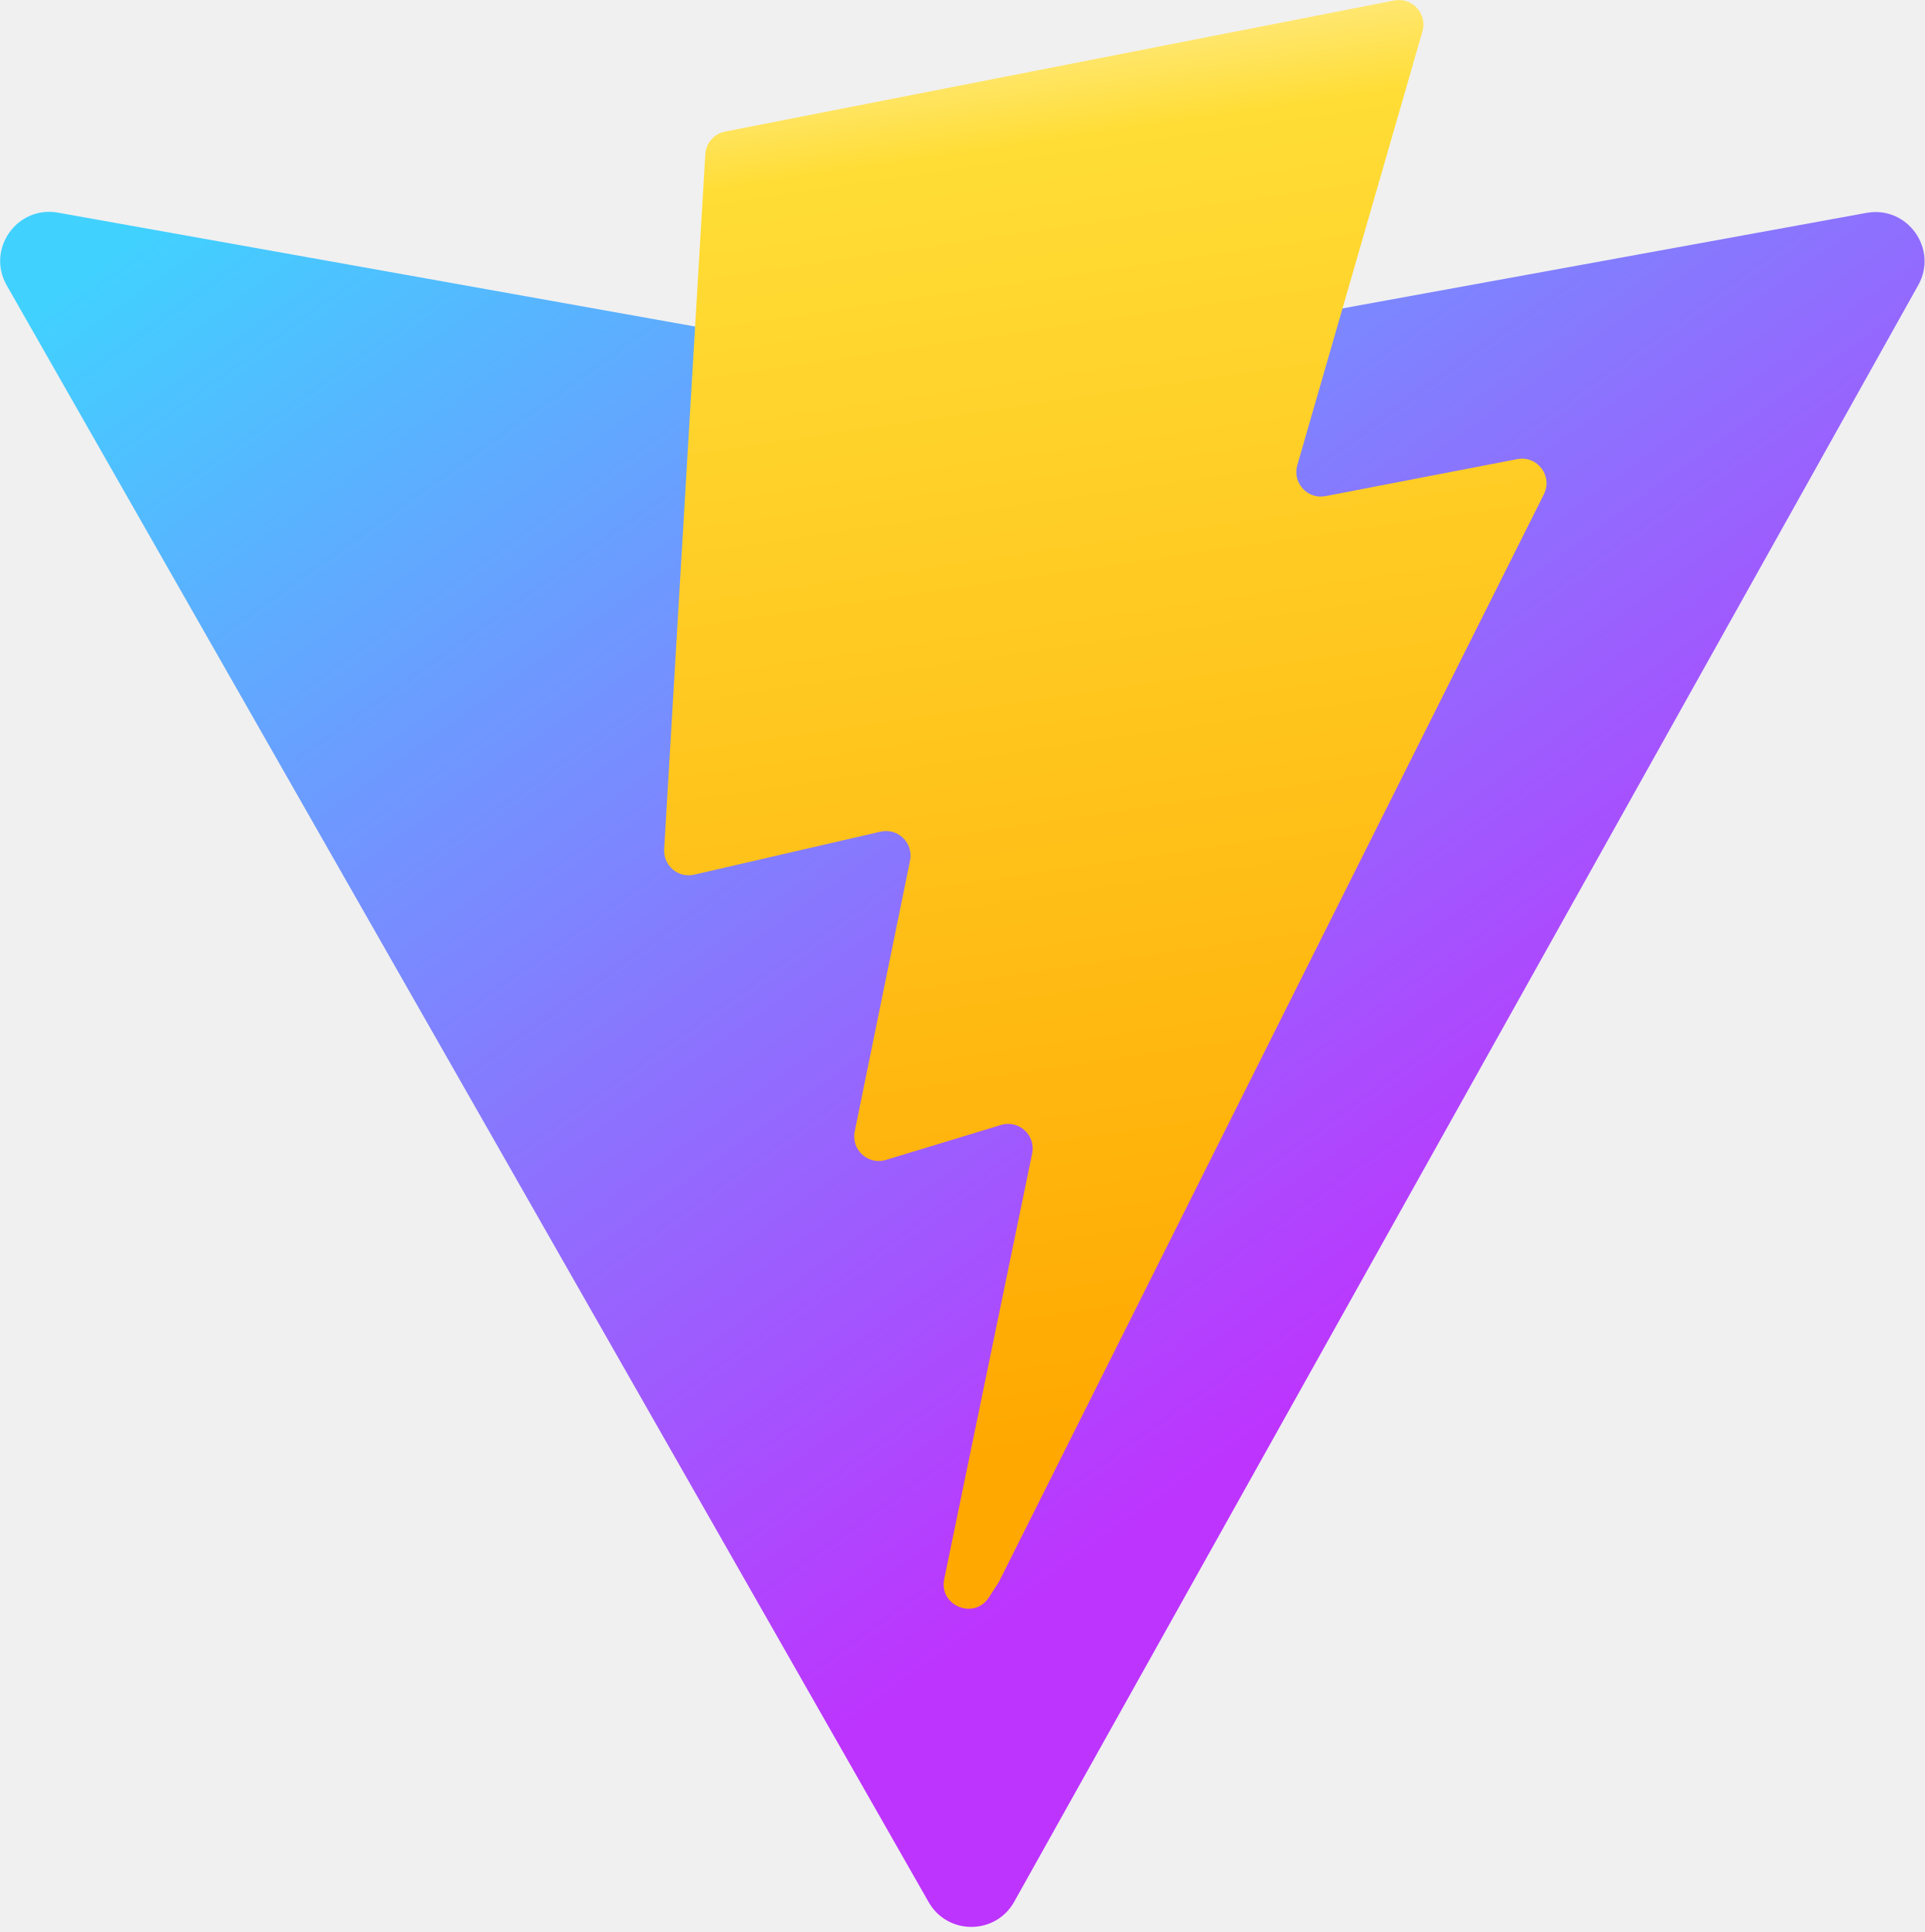
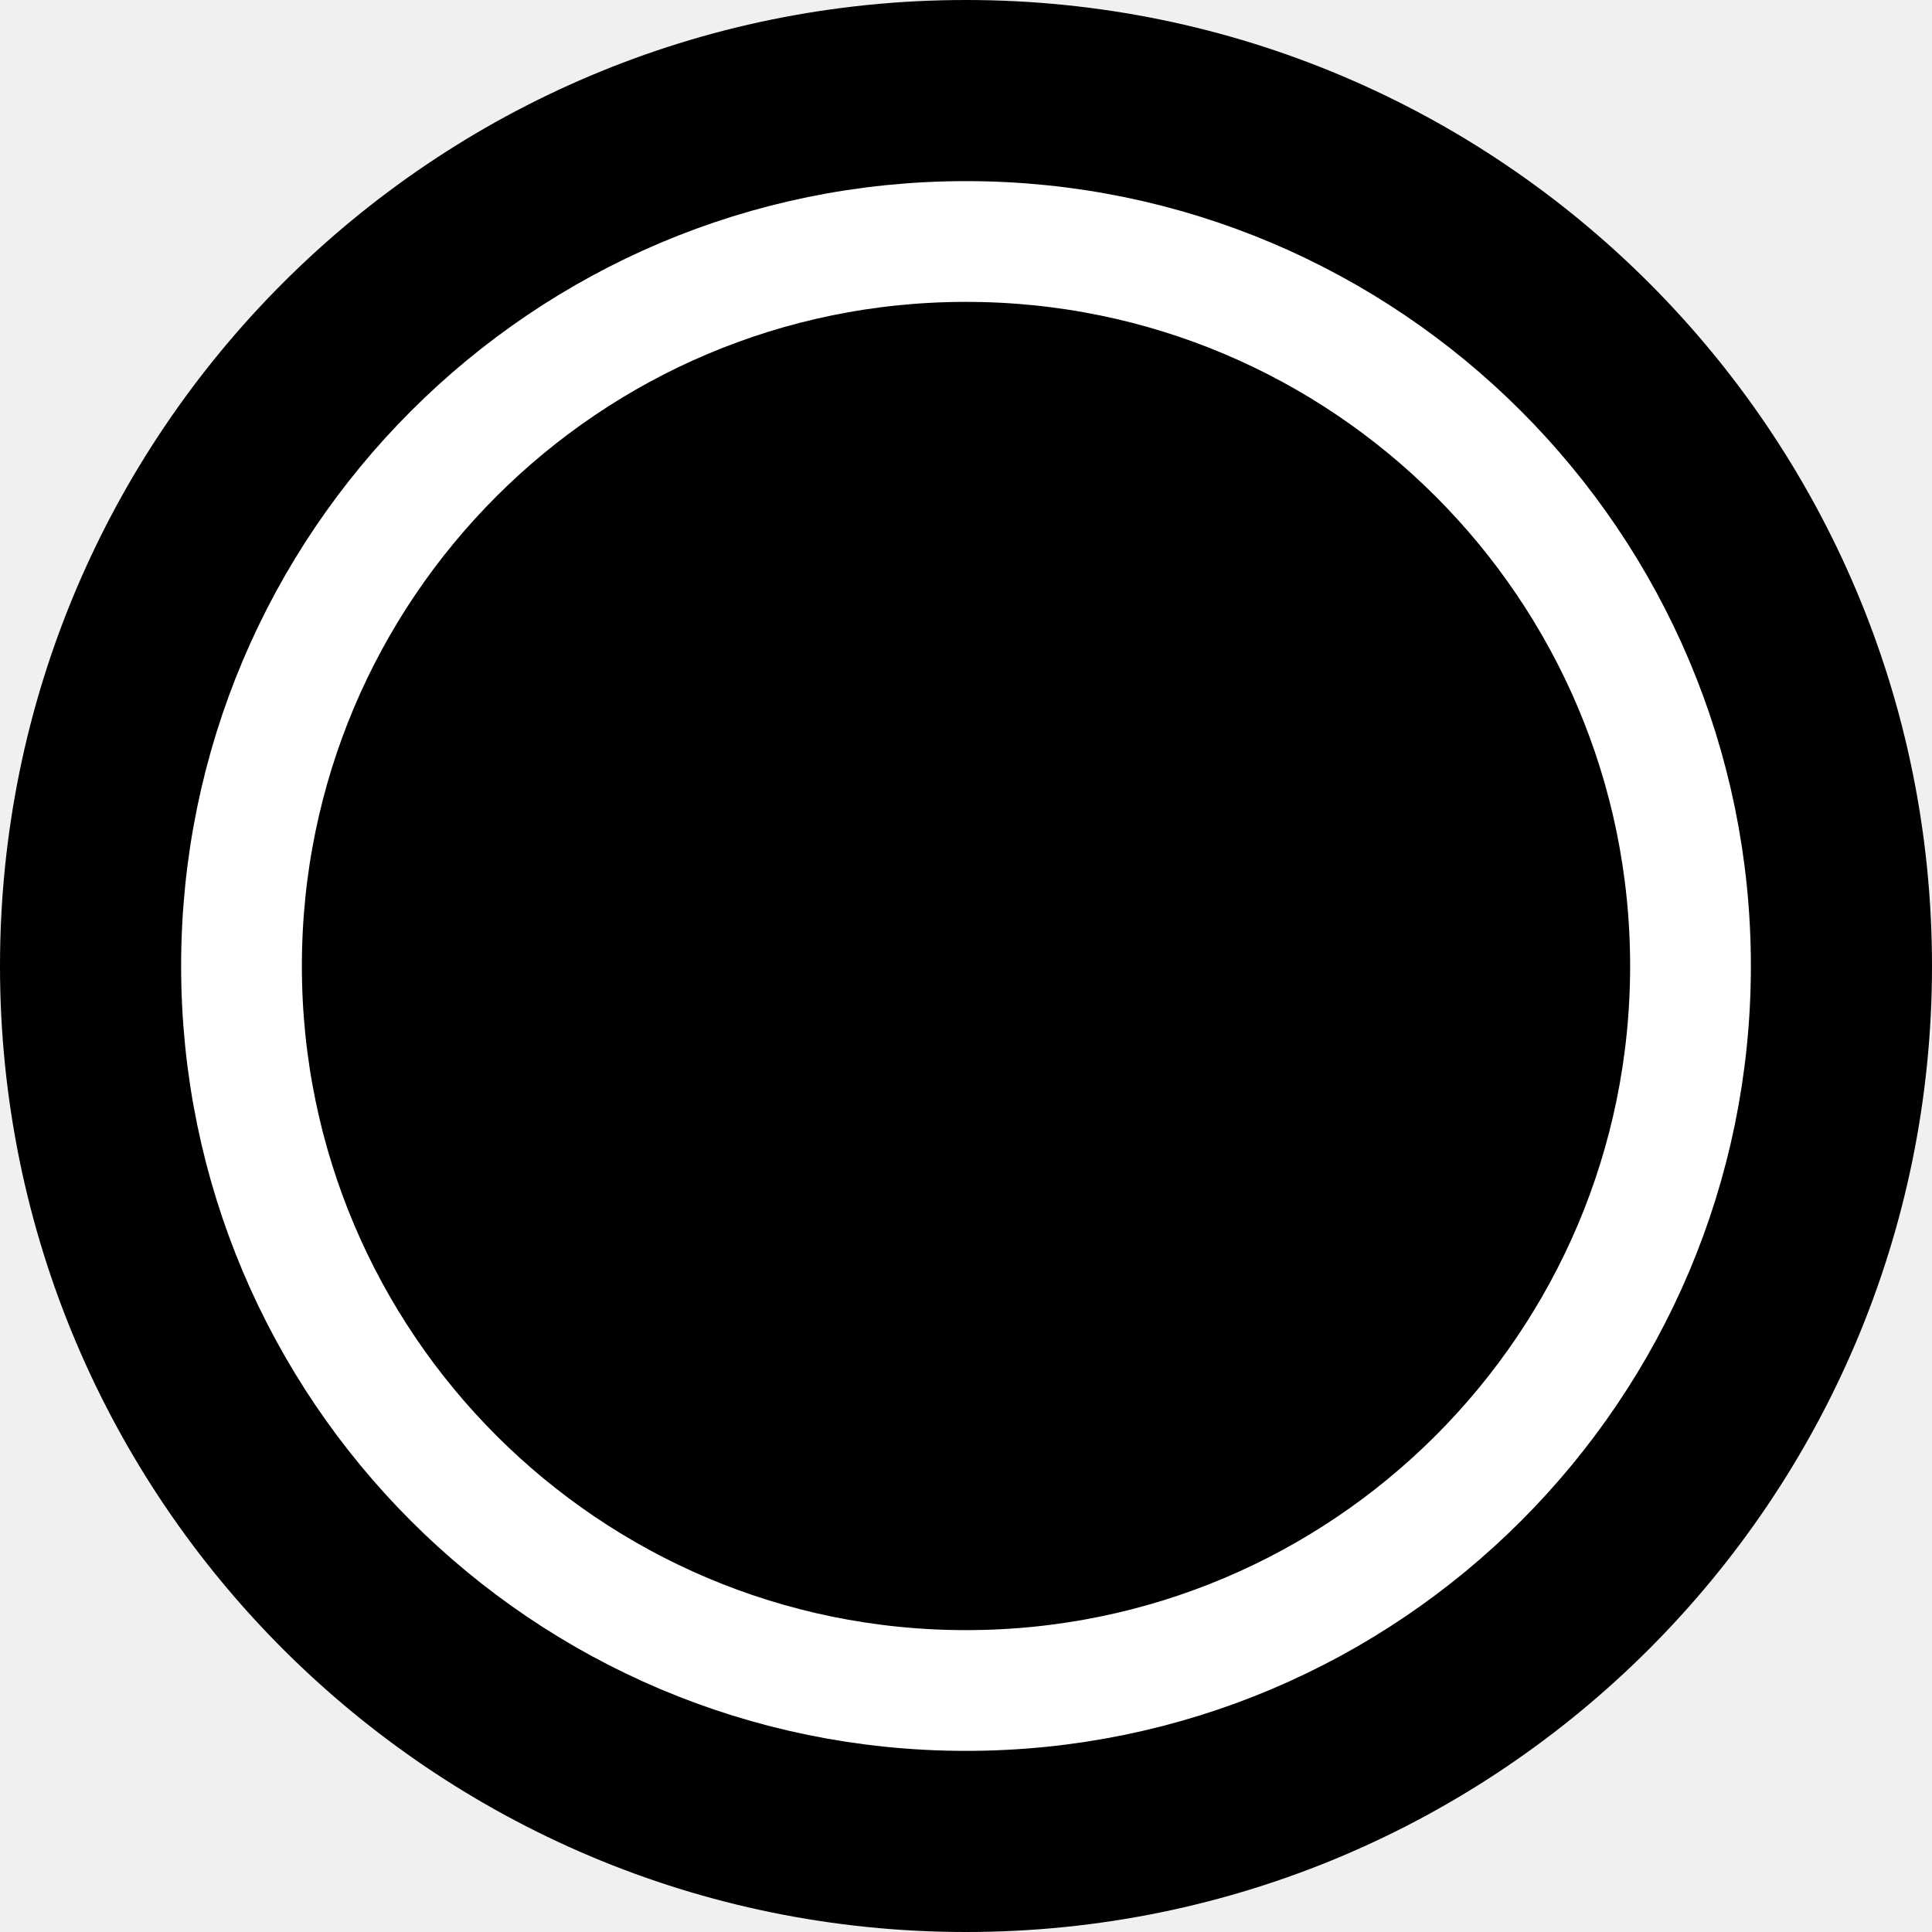
- <svg xmlns="http://www.w3.org/2000/svg" aria-hidden="true" role="img" class="iconify iconify--logos" width="31.88" height="32" preserveAspectRatio="xMidYMid meet" viewBox="0 0 256 257">
-   <defs>
-     <linearGradient id="IconifyId1813088fe1fbc01fb466" x1="-.828%" x2="57.636%" y1="7.652%" y2="78.411%">
-       <stop offset="0%" stop-color="#41D1FF" />
-       <stop offset="100%" stop-color="#BD34FE" />
-     </linearGradient>
-     <linearGradient id="IconifyId1813088fe1fbc01fb467" x1="43.376%" x2="50.316%" y1="2.242%" y2="89.03%">
-       <stop offset="0%" stop-color="#FFEA83" />
-       <stop offset="8.333%" stop-color="#FFDD35" />
-       <stop offset="100%" stop-color="#FFA800" />
-     </linearGradient>
-   </defs>
-   <path fill="url(#IconifyId1813088fe1fbc01fb466)" d="M255.153 37.938L134.897 252.976c-2.483 4.44-8.862 4.466-11.382.048L.875 37.958c-2.746-4.814 1.371-10.646 6.827-9.67l120.385 21.517a6.537 6.537 0 0 0 2.322-.004l117.867-21.483c5.438-.991 9.574 4.796 6.877 9.62Z" />
-   <path fill="url(#IconifyId1813088fe1fbc01fb467)" d="M185.432.063L96.44 17.501a3.268 3.268 0 0 0-2.634 3.014l-5.474 92.456a3.268 3.268 0 0 0 3.997 3.378l24.777-5.718c2.318-.535 4.413 1.507 3.936 3.838l-7.361 36.047c-.495 2.426 1.782 4.5 4.151 3.78l15.304-4.649c2.372-.72 4.652 1.36 4.15 3.788l-11.698 56.621c-.732 3.542 3.979 5.473 5.943 2.437l1.313-2.028l72.516-144.72c1.215-2.423-.88-5.186-3.54-4.672l-25.505 4.922c-2.396.462-4.435-1.77-3.759-4.114l16.646-57.705c.677-2.35-1.37-4.583-3.769-4.113Z" />
+ <svg xmlns="http://www.w3.org/2000/svg" width="32" height="32" viewBox="0 0 32 32" fill="none">
+   <circle cx="16" cy="16" r="16" fill="#000000" />
+   <circle cx="16" cy="16" r="12" stroke="white" stroke-width="2" fill="none" />
</svg>
